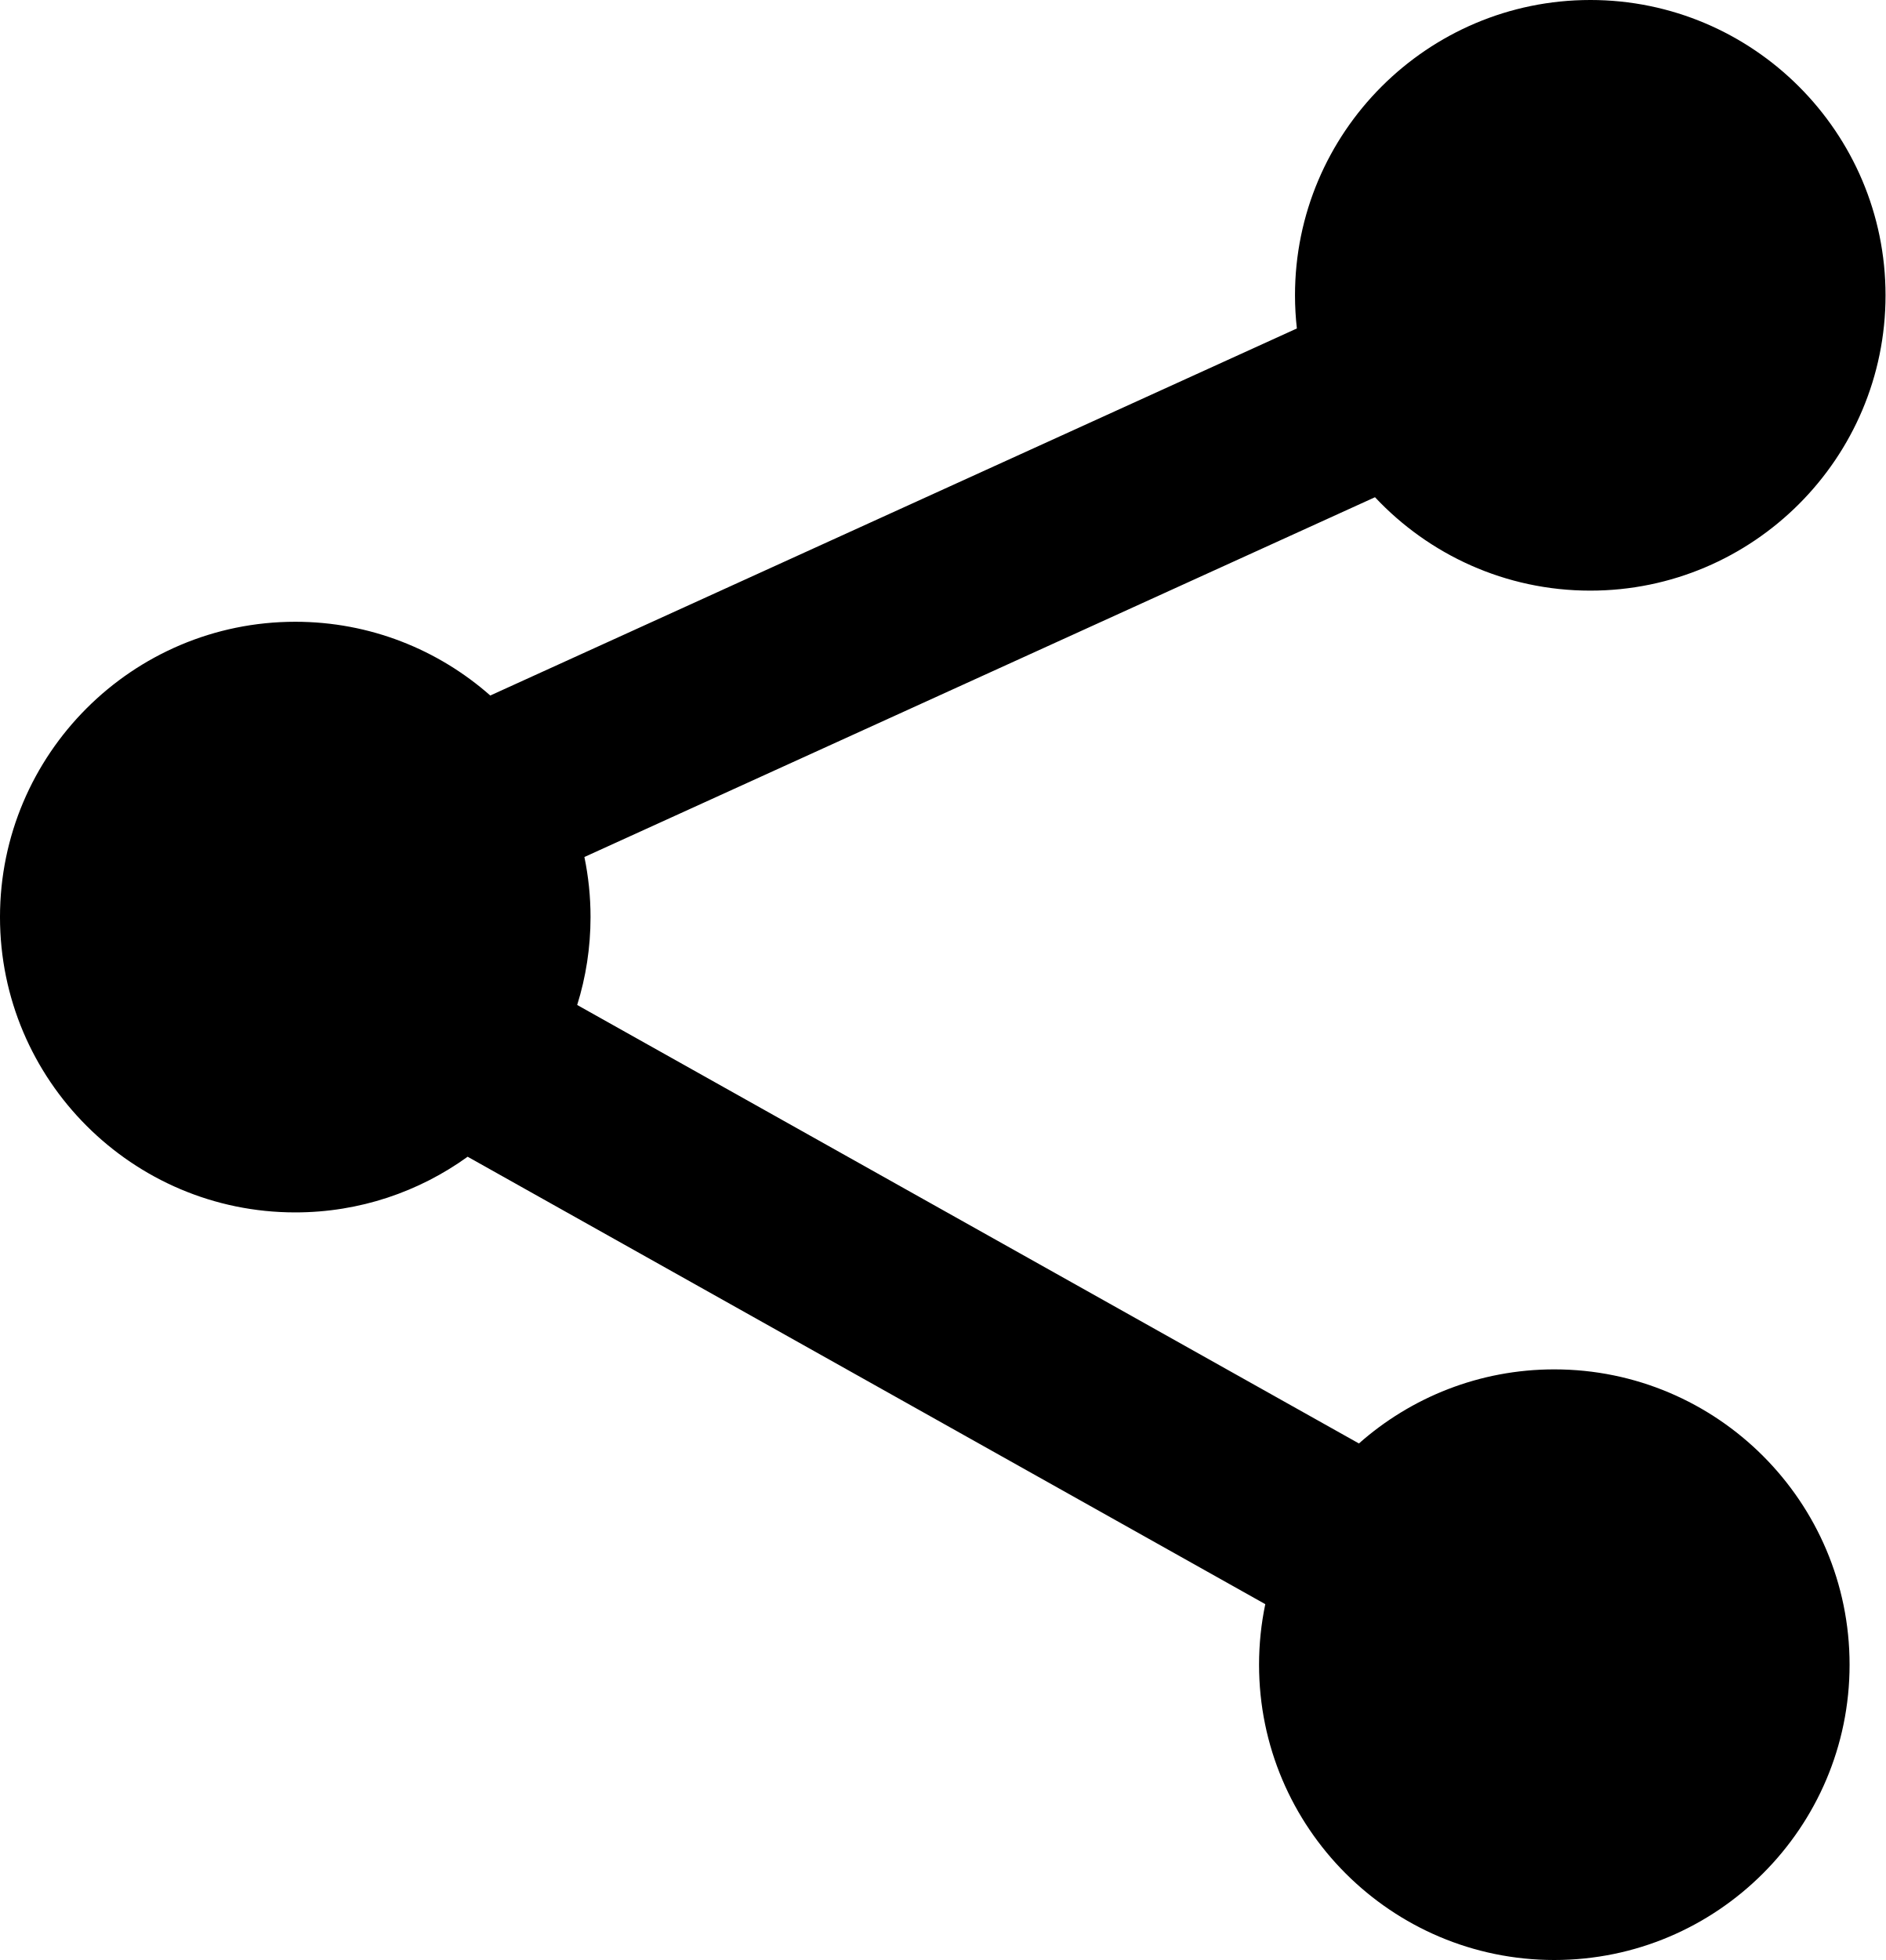
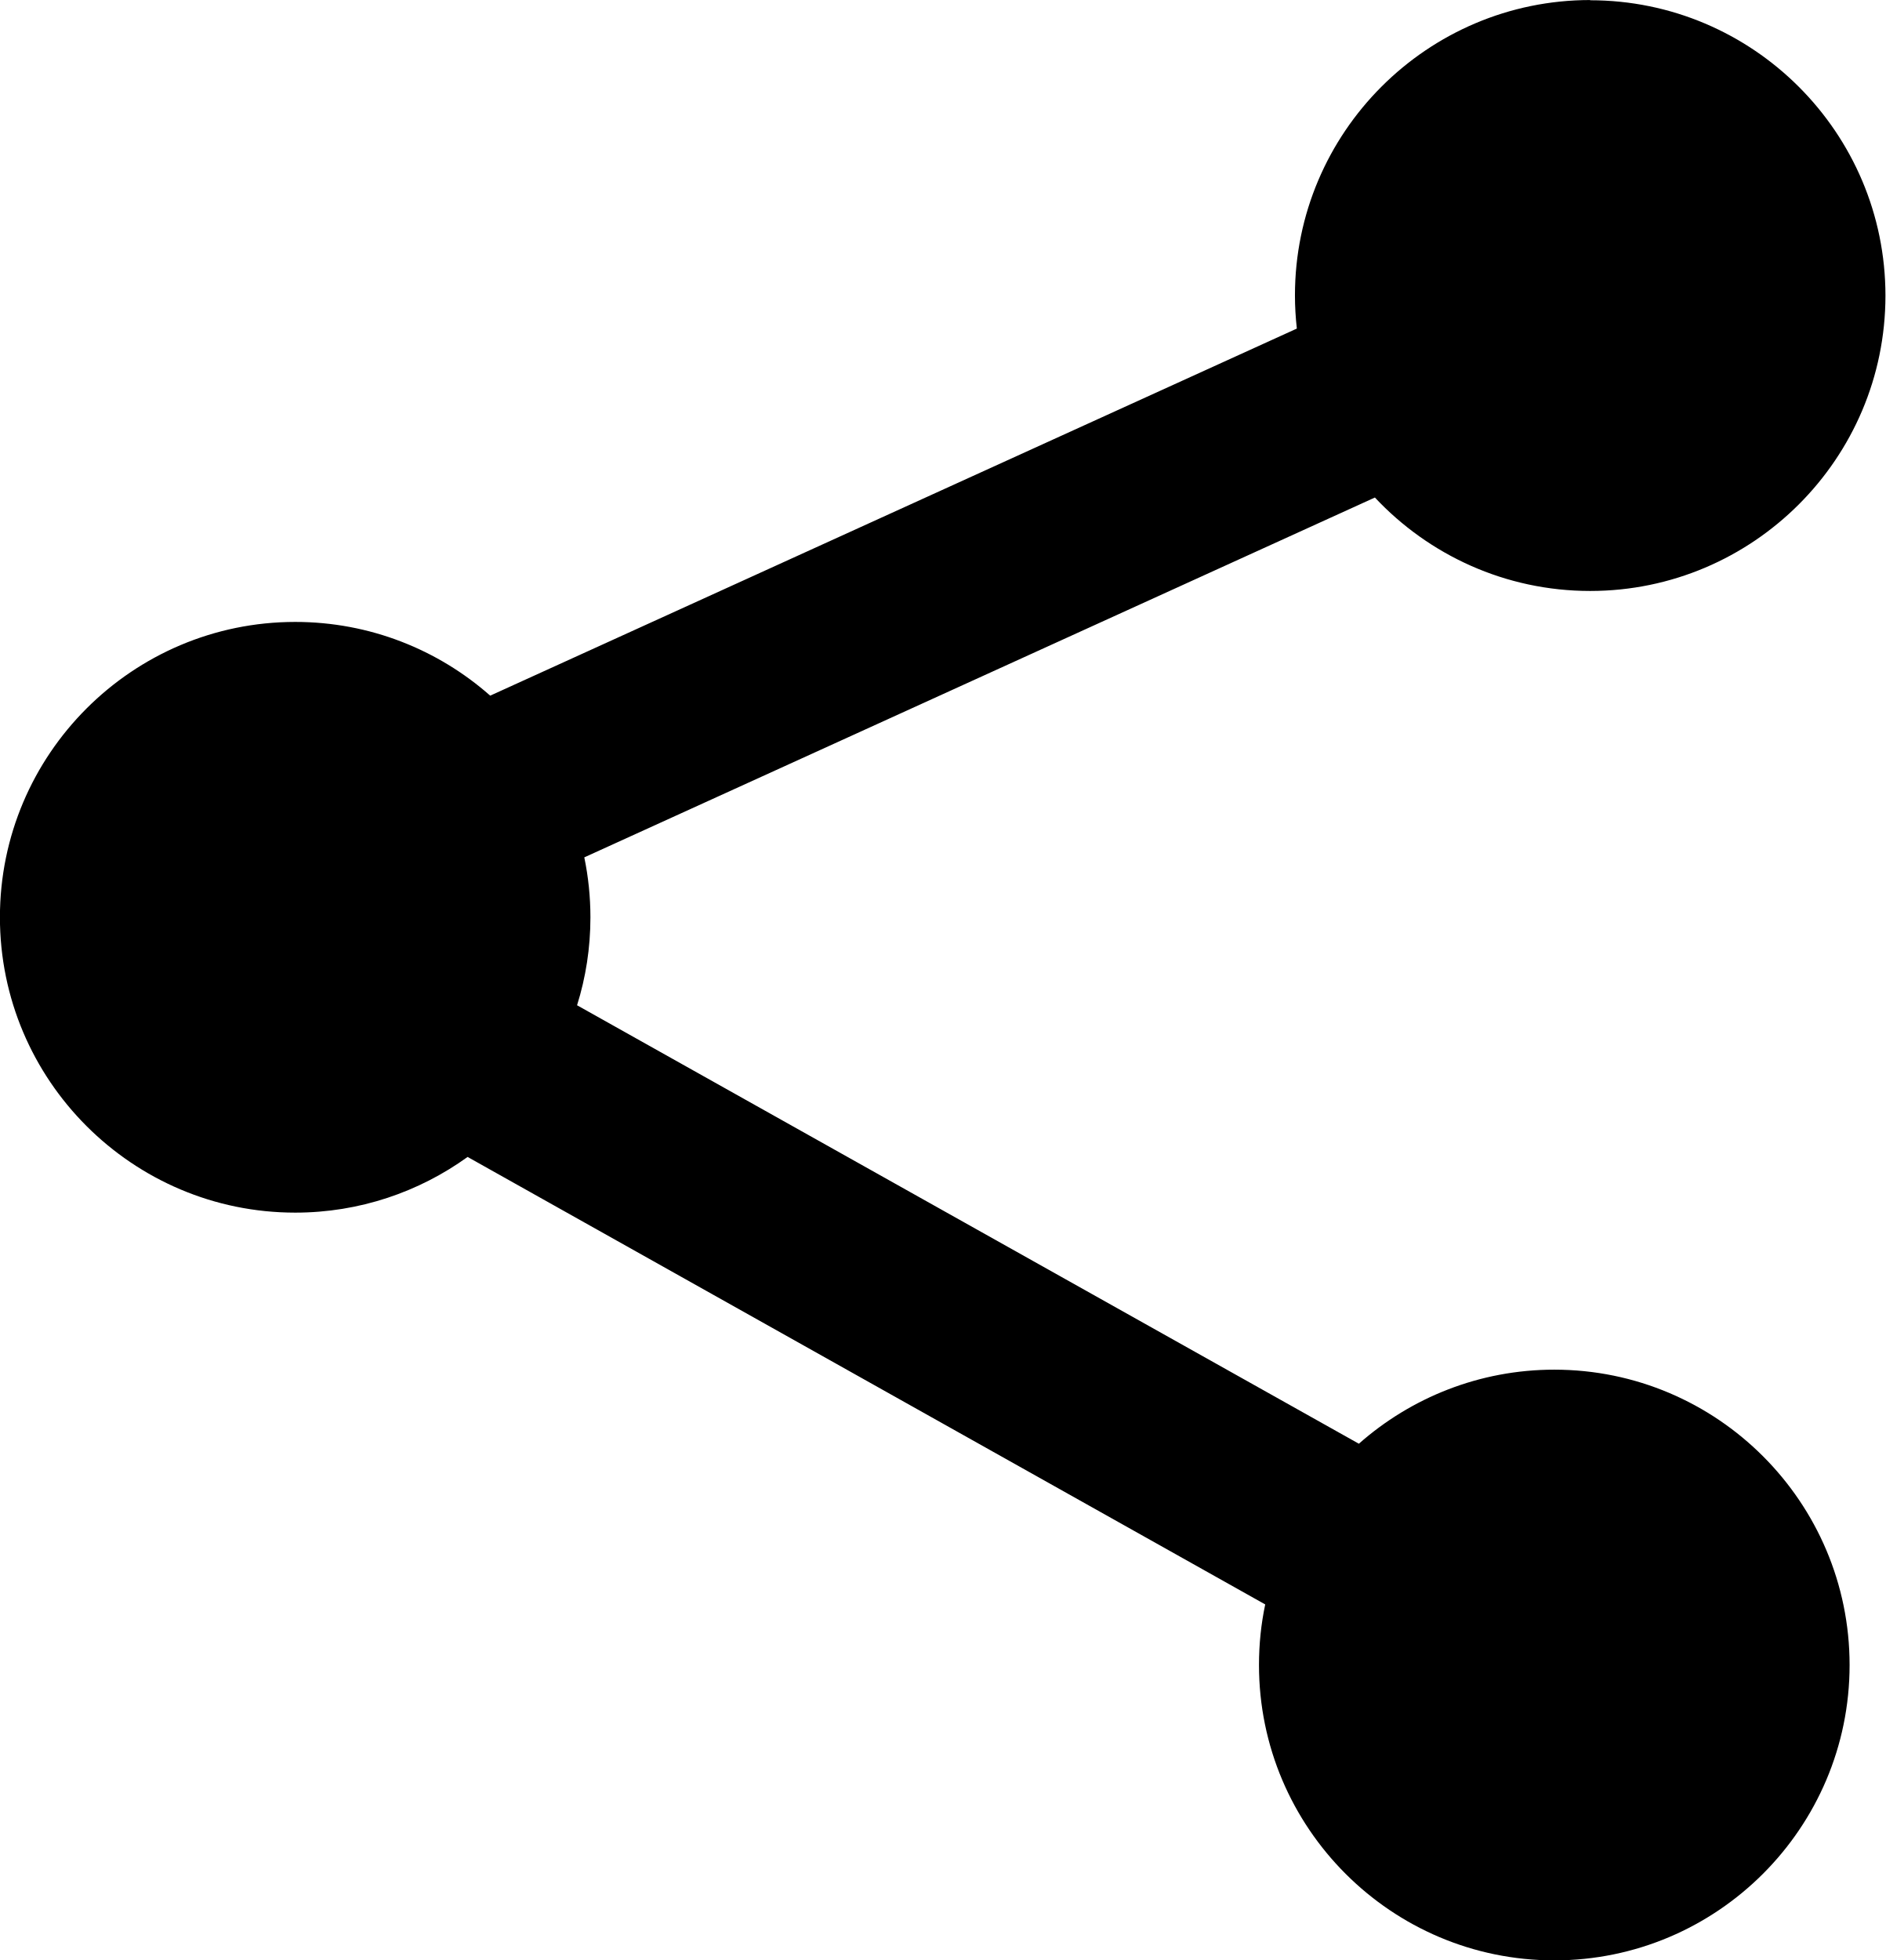
- <svg xmlns="http://www.w3.org/2000/svg" width="101.051mm" height="105.025mm" viewBox="0 0 101.051 105.025" version="1.1" id="svg5">
+ <svg xmlns="http://www.w3.org/2000/svg" width="16.933mm" height="17.599mm" viewBox="0 0 16.933 17.599" version="1.1" id="svg5">
  <defs id="defs2" />
  <g id="layer1" transform="translate(-41.95868,-38.96868)">
-     <path id="path1411" style="color:#000000;fill:#000000;fill-opacity:1;fill-rule:evenodd;stroke:none;stroke-width:3.78;stroke-linecap:round;stroke-linejoin:round;stroke-opacity:1;-inkscape-stroke:none" d="m 480.701,147.283 c -32.985,0 -59.809,26.824 -59.809,59.809 0,2.27 0.132,4.508 0.379,6.713 l -163.379,74.336 c -10.543,-9.291 -24.372,-14.936 -39.5,-14.936 -32.985,0 -59.809,26.824 -59.809,59.809 0,32.985 26.824,59.809 59.809,59.809 13.023,0 25.084,-4.184 34.914,-11.275 L 414.875,472.162 c -0.827,3.958 -1.264,8.059 -1.264,12.26 0,32.985 26.822,59.807 59.807,59.807 32.985,0 59.809,-26.822 59.809,-59.807 0,-32.985 -26.824,-59.809 -59.809,-59.809 -15.165,0 -29.024,5.673 -39.576,15.004 L 275.496,350.814 c 1.757,-5.625 2.705,-11.604 2.705,-17.801 0,-4.168 -0.429,-8.237 -1.244,-12.166 L 437.096,247.982 c 10.918,11.636 26.423,18.918 43.605,18.918 32.985,0 59.809,-26.824 59.809,-59.809 0,-32.985 -26.824,-59.809 -59.809,-59.809 z" transform="scale(0.2645833)" />
+     <path id="path1411" style="color:#000000;fill:#000000;fill-opacity:1;fill-rule:evenodd;stroke:none;stroke-width:0.168;stroke-linecap:round;stroke-linejoin:round;stroke-opacity:1;-inkscape-stroke:none" d="m 56.24,38.969 c -1.462,0 -2.652,1.189 -2.652,2.652 0,0.101 0.006,0.2 0.017,0.298 l -7.244,3.296 c -0.467,-0.412 -1.081,-0.662 -1.751,-0.662 -1.462,0 -2.652,1.189 -2.652,2.652 0,1.462 1.189,2.652 2.652,2.652 0.577,0 1.112,-0.186 1.548,-0.5 l 7.163,4.018 c -0.037,0.175 -0.056,0.357 -0.056,0.544 0,1.462 1.189,2.652 2.652,2.652 1.462,0 2.652,-1.189 2.652,-2.652 0,-1.462 -1.189,-2.652 -2.652,-2.652 -0.672,0 -1.287,0.252 -1.755,0.665 l -7.021,-3.937 c 0.078,-0.249 0.12,-0.514 0.12,-0.789 0,-0.185 -0.019,-0.365 -0.055,-0.539 l 7.1,-3.231 c 0.484,0.516 1.172,0.839 1.933,0.839 1.462,0 2.652,-1.189 2.652,-2.652 0,-1.462 -1.189,-2.652 -2.652,-2.652 z" />
  </g>
</svg>
